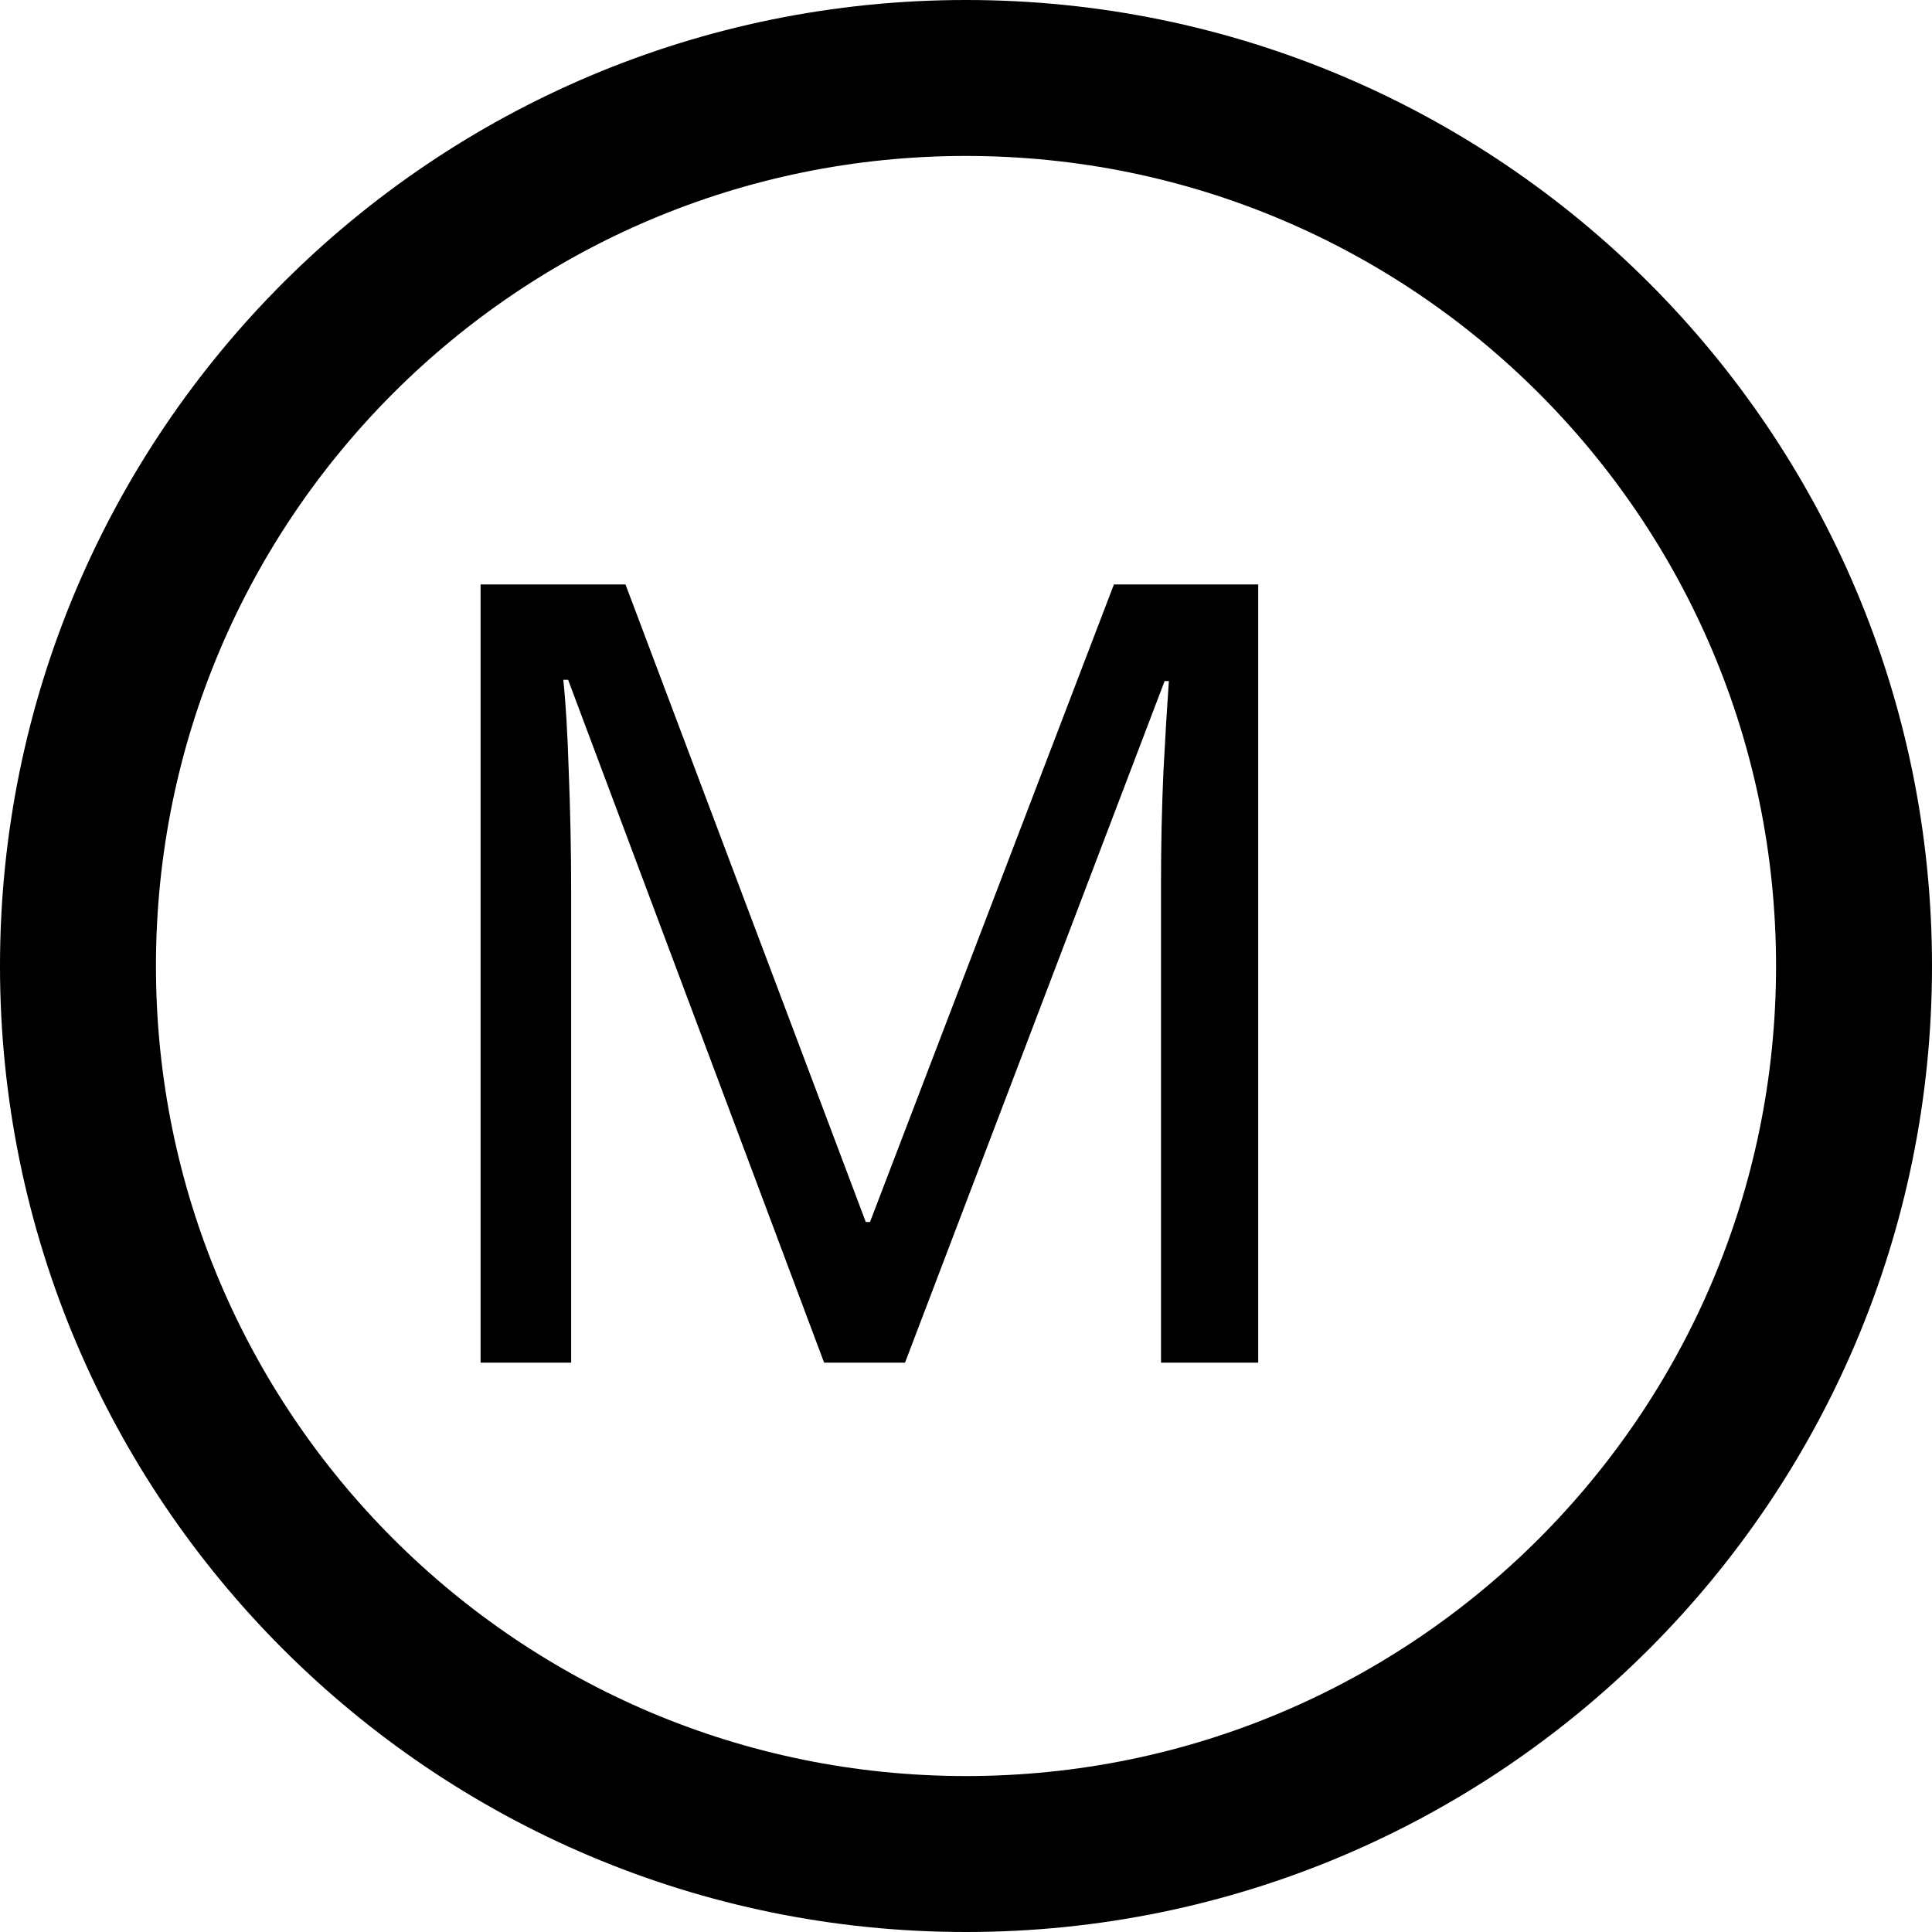
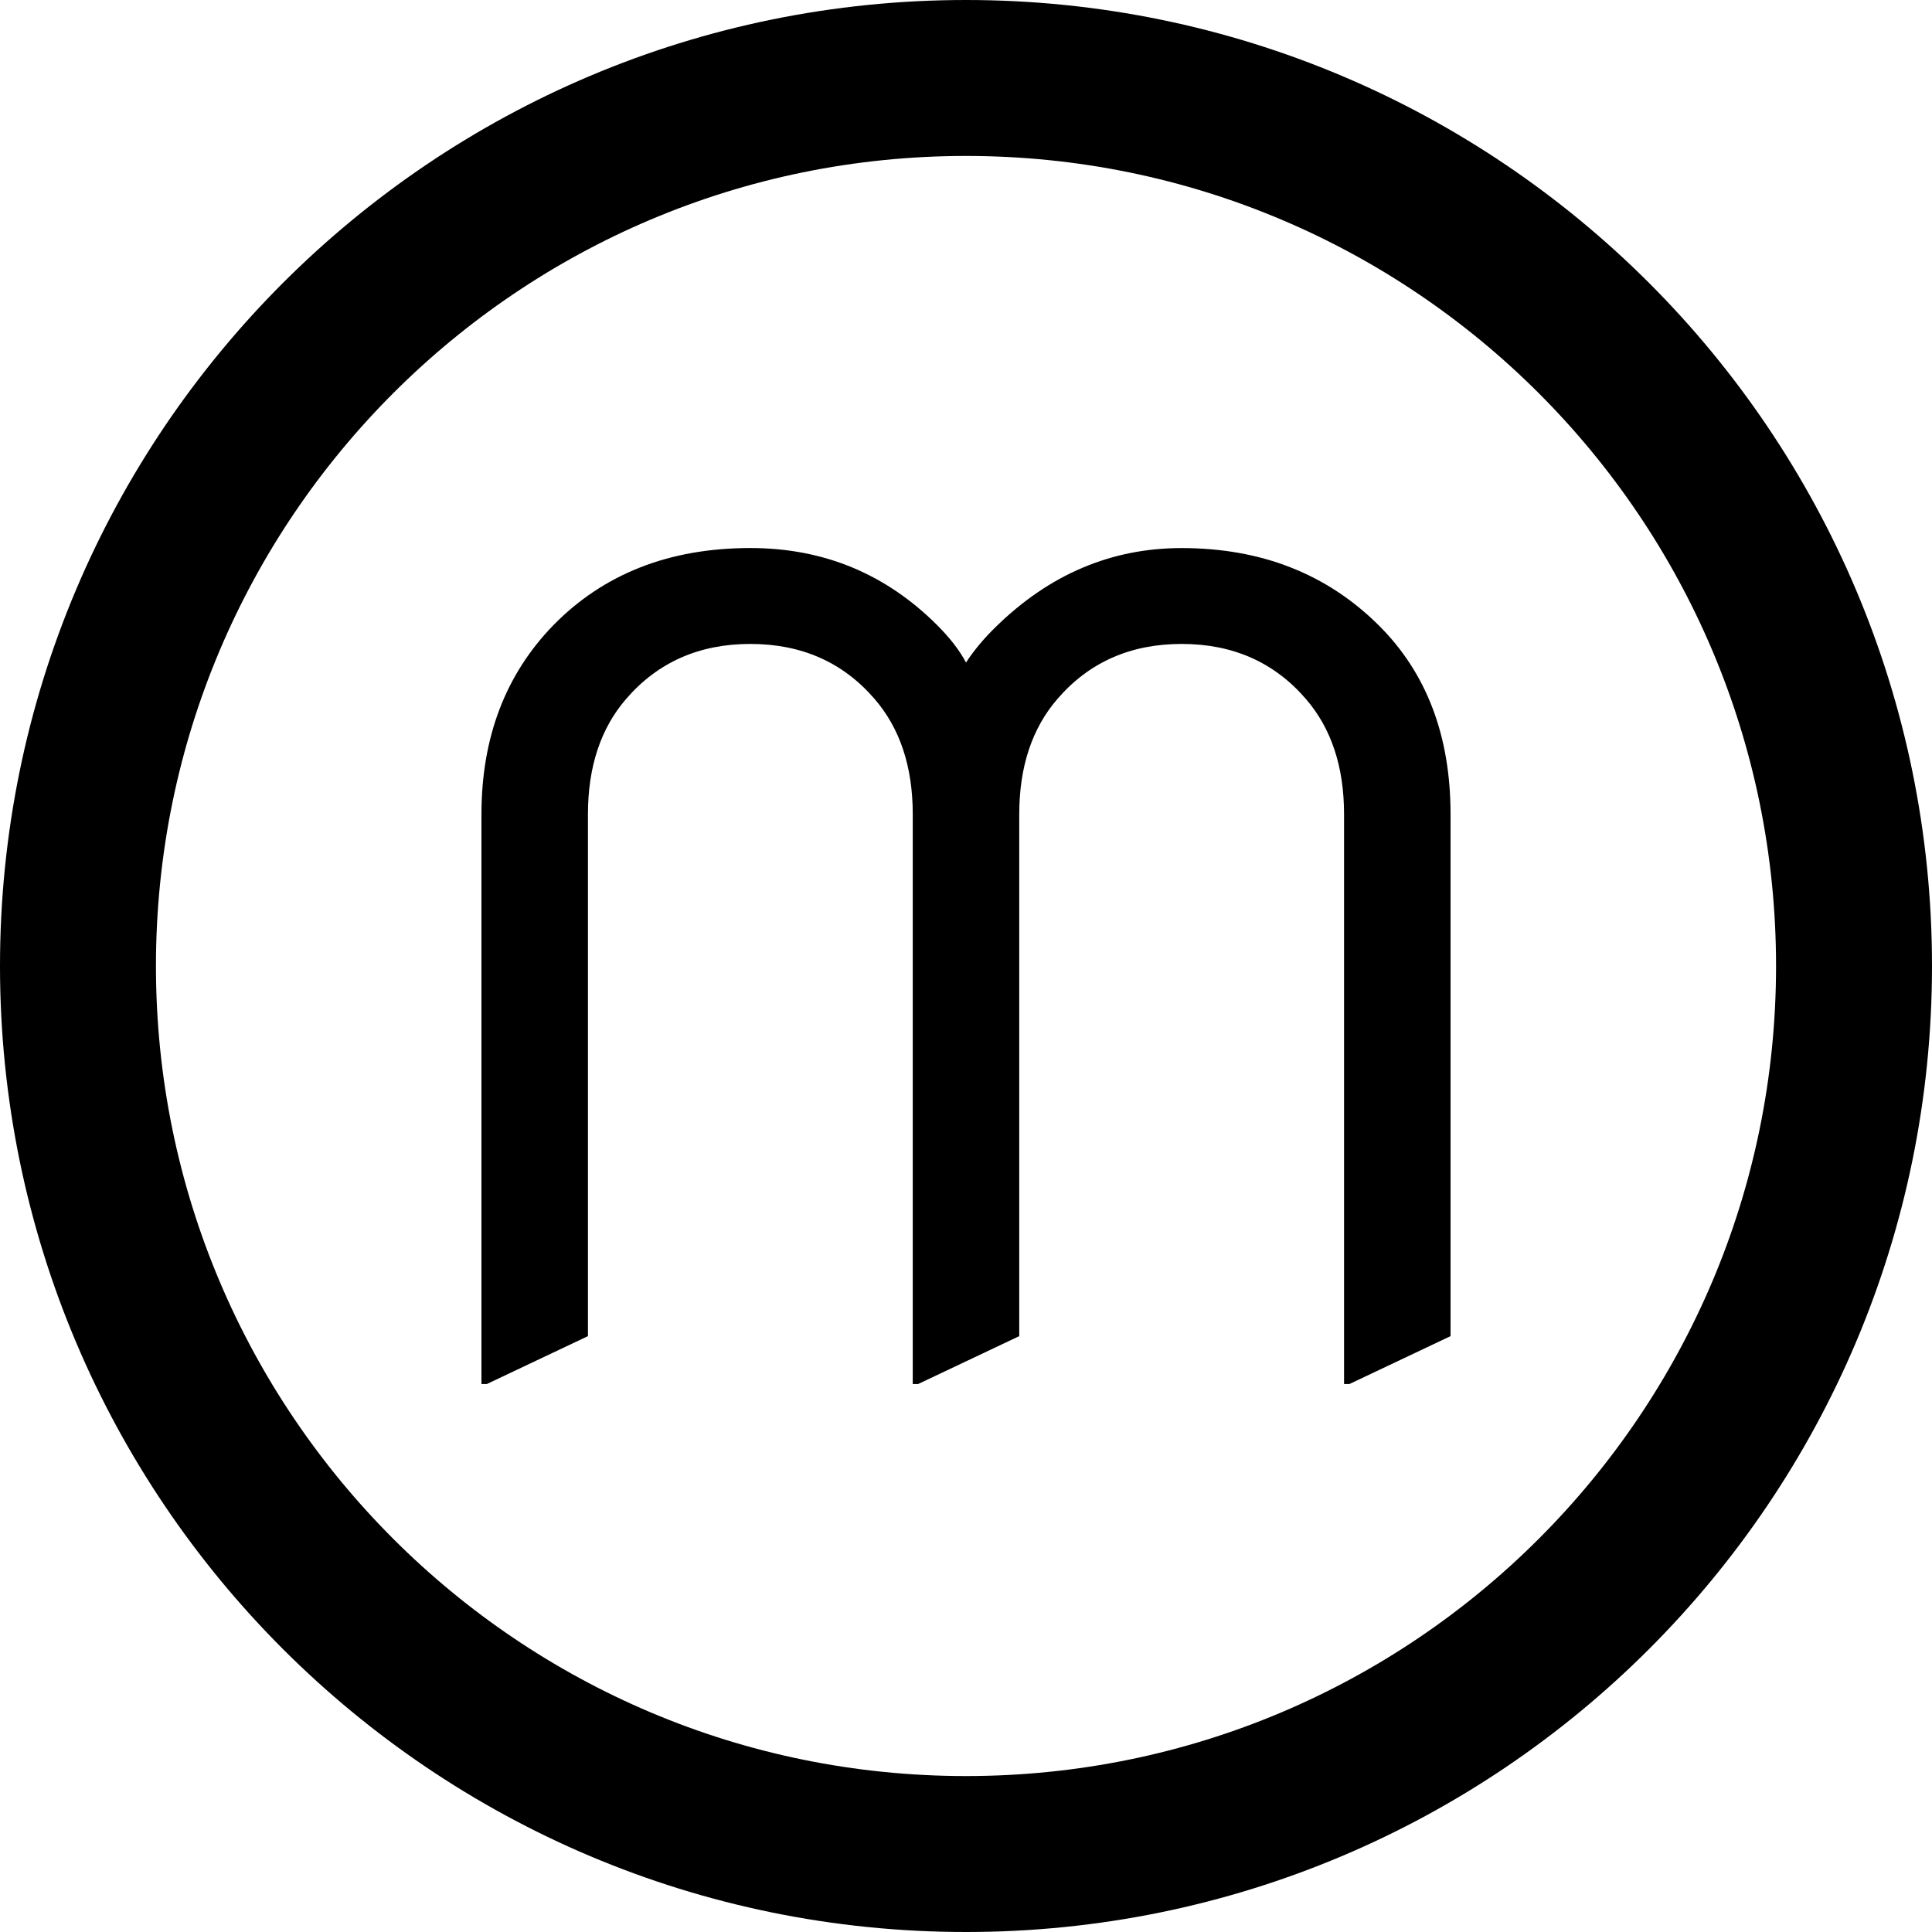
<svg xmlns="http://www.w3.org/2000/svg" width="50mm" height="50mm" viewBox="0 0 50 50" version="1.1" id="svg8">
  <defs id="defs2" />
  <g id="layer1" transform="translate(0,-247)">
    <circle style="opacity:1;fill:none;fill-opacity:1;stroke:#000000;stroke-width:4.036;stroke-miterlimit:4;stroke-dasharray:none;stroke-opacity:1" id="path815" cx="25" cy="272" r="22.982" />
-     <text xml:space="preserve" style="font-style:normal;font-weight:normal;font-size:10.583px;line-height:1.25;font-family:sans-serif;letter-spacing:0px;word-spacing:0px;fill:#000000;fill-opacity:1;stroke:none;stroke-width:0.265" x="9.704" y="282.266" id="text819">
-       <tspan id="tspan817" x="9.704" y="282.266" style="font-style:normal;font-variant:normal;font-weight:normal;font-stretch:normal;font-size:28.222px;font-family:'Nova Round';-inkscape-font-specification:'Nova Round, Normal';font-variant-ligatures:normal;font-variant-caps:normal;font-variant-numeric:normal;font-feature-settings:normal;text-align:start;writing-mode:lr-tb;text-anchor:start;stroke-width:0.265">M</tspan>
-     </text>
+     <path style="font-size:28.222px;line-height:1.25;font-family:'Nova Round';-inkscape-font-specification:'Nova Round, Normal';letter-spacing:0px;word-spacing:0px;stroke-width:0.265" d="m 12.46,282.818 v -14.745 q 0,-2.977 1.86,-4.892 1.957,-1.998 5.099,-1.998 2.839,0 4.837,1.998 0.496,0.496 0.744,0.965 0.317,-0.482 0.772,-0.923 2.081,-2.039 4.809,-2.039 3.087,0 5.099,1.998 1.86,1.847 1.86,4.892 v 13.505 l -2.618,1.24 h -0.138 v -14.745 q 0,-1.847 -0.992,-2.99 -1.226,-1.419 -3.211,-1.419 -1.984,0 -3.211,1.419 -0.992,1.144 -0.992,2.99 v 13.505 l -2.618,1.24 h -0.138 v -14.745 q 0,-1.847 -0.992,-2.99 -1.226,-1.419 -3.211,-1.419 -1.984,0 -3.211,1.419 -0.992,1.144 -0.992,2.99 v 13.505 l -2.618,1.24 z" id="text819" aria-label="M" />
  </g>
</svg>
